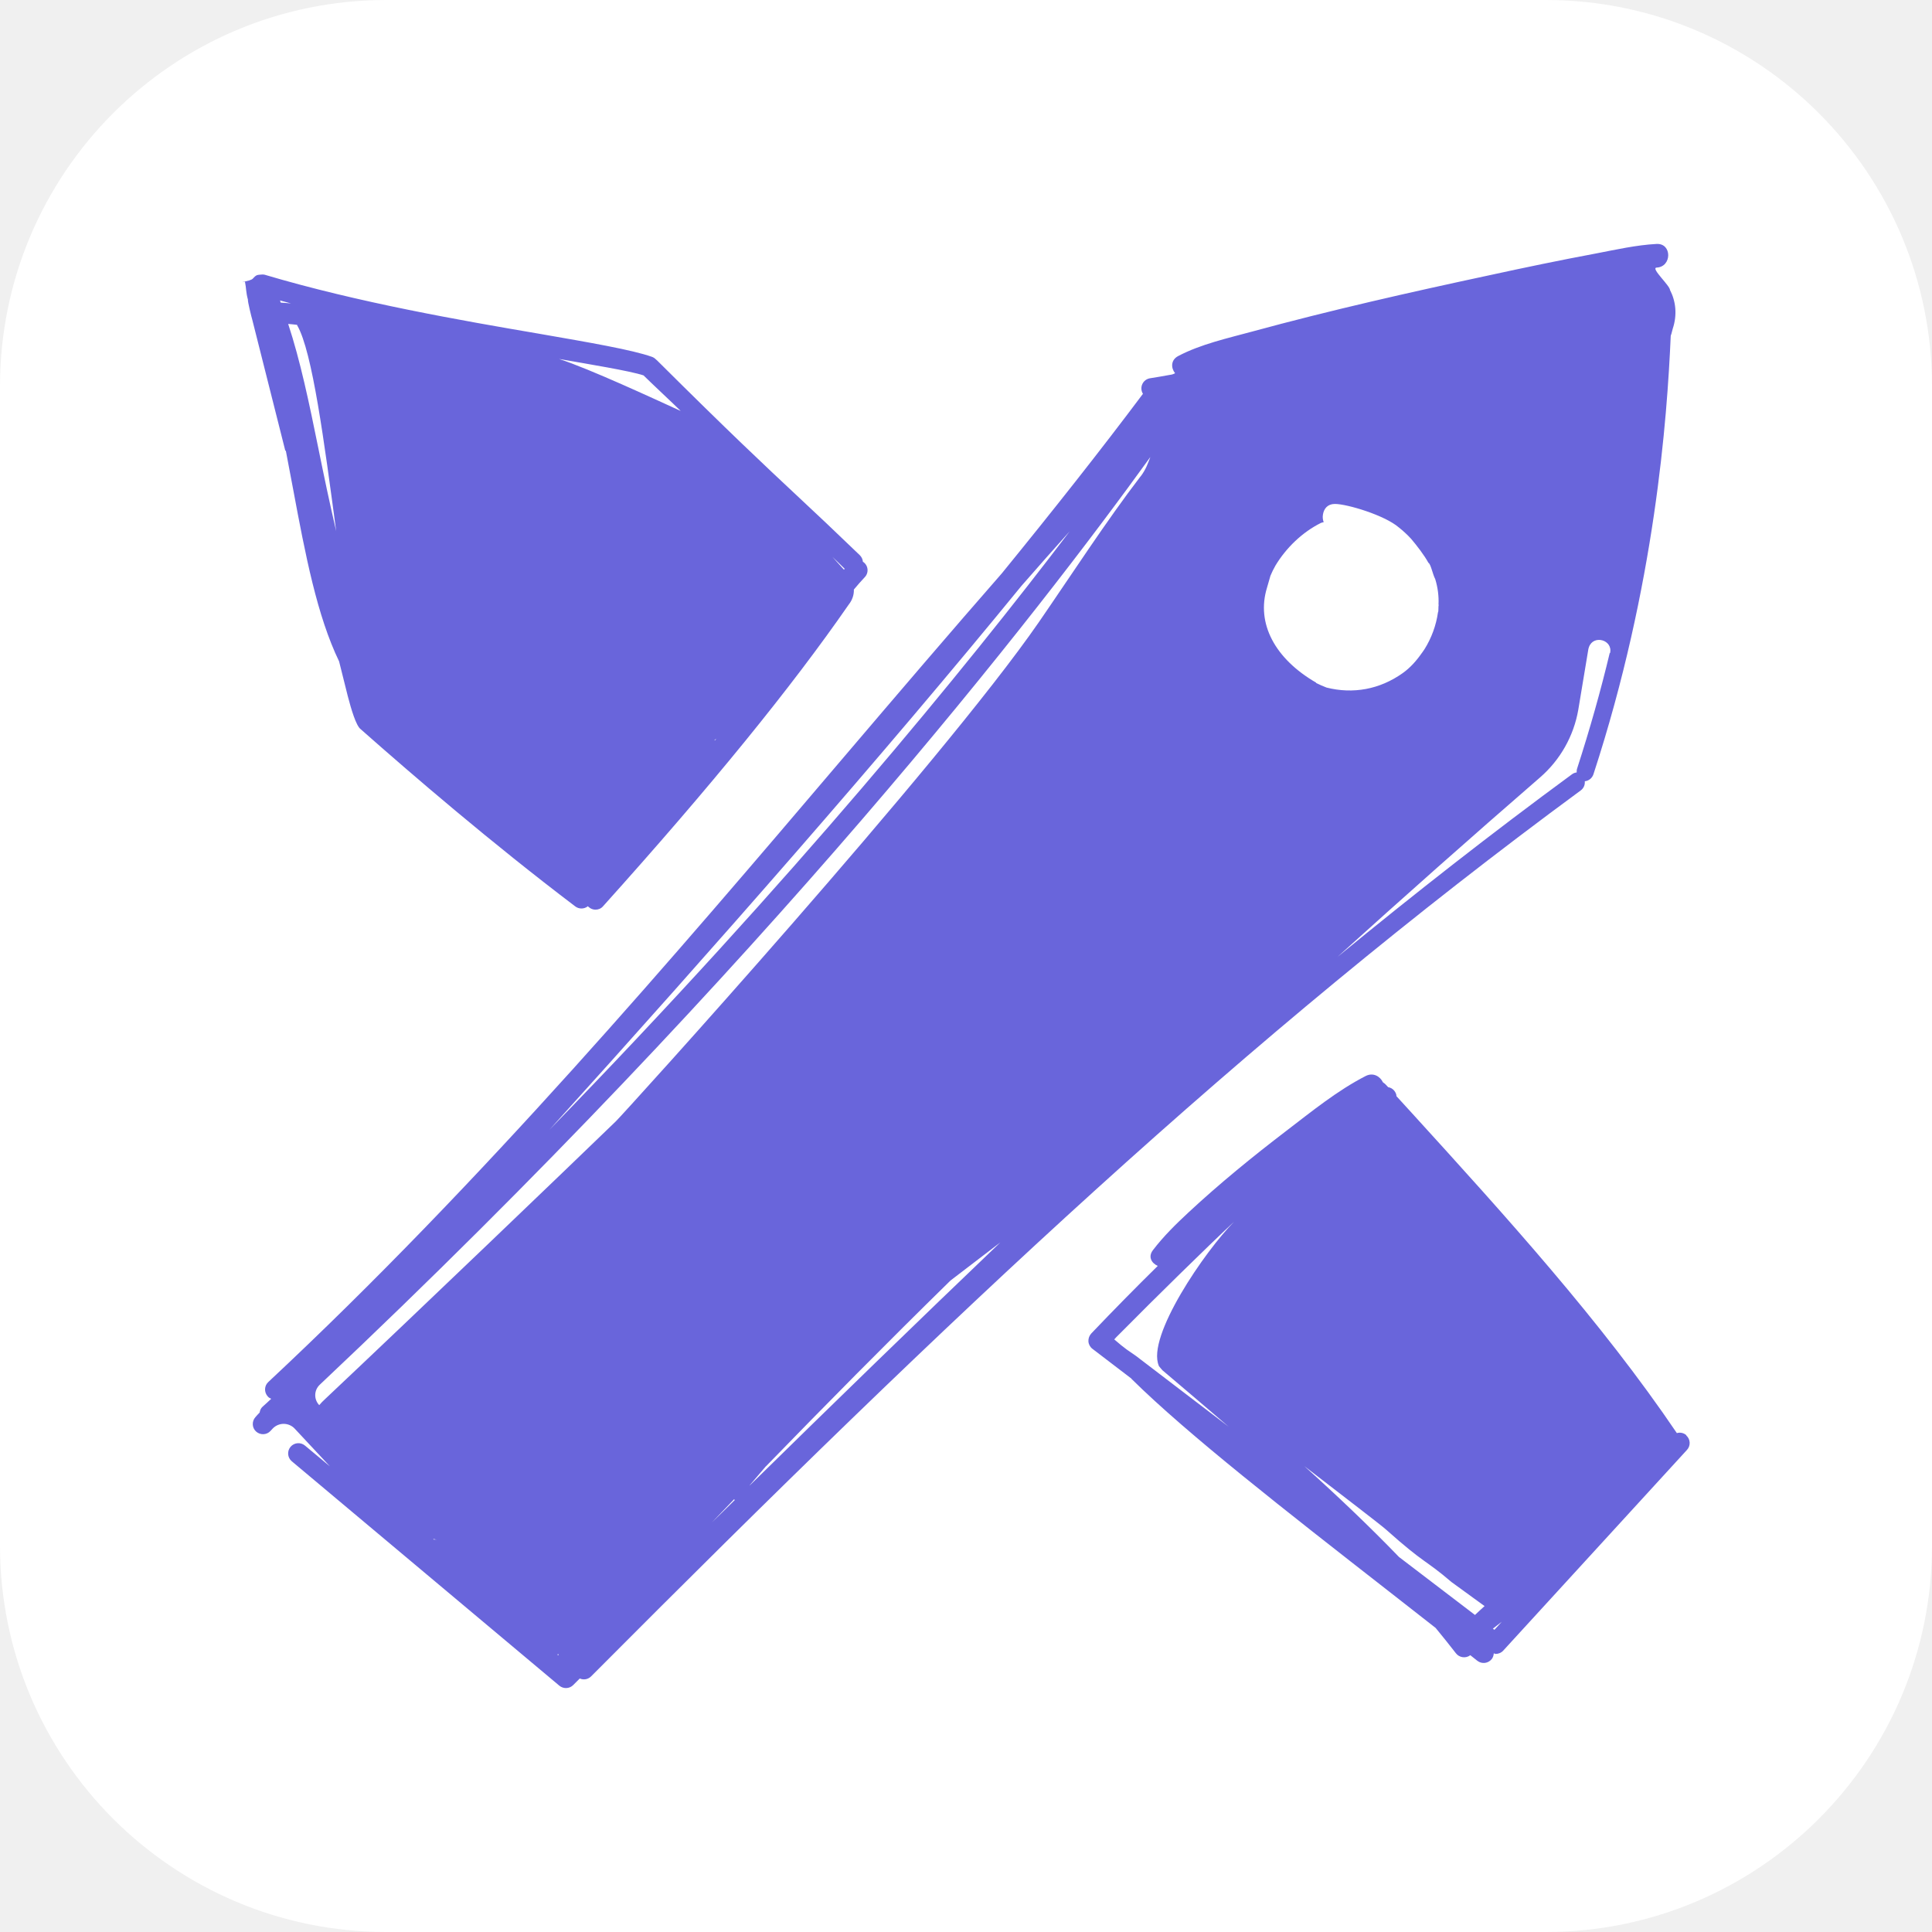
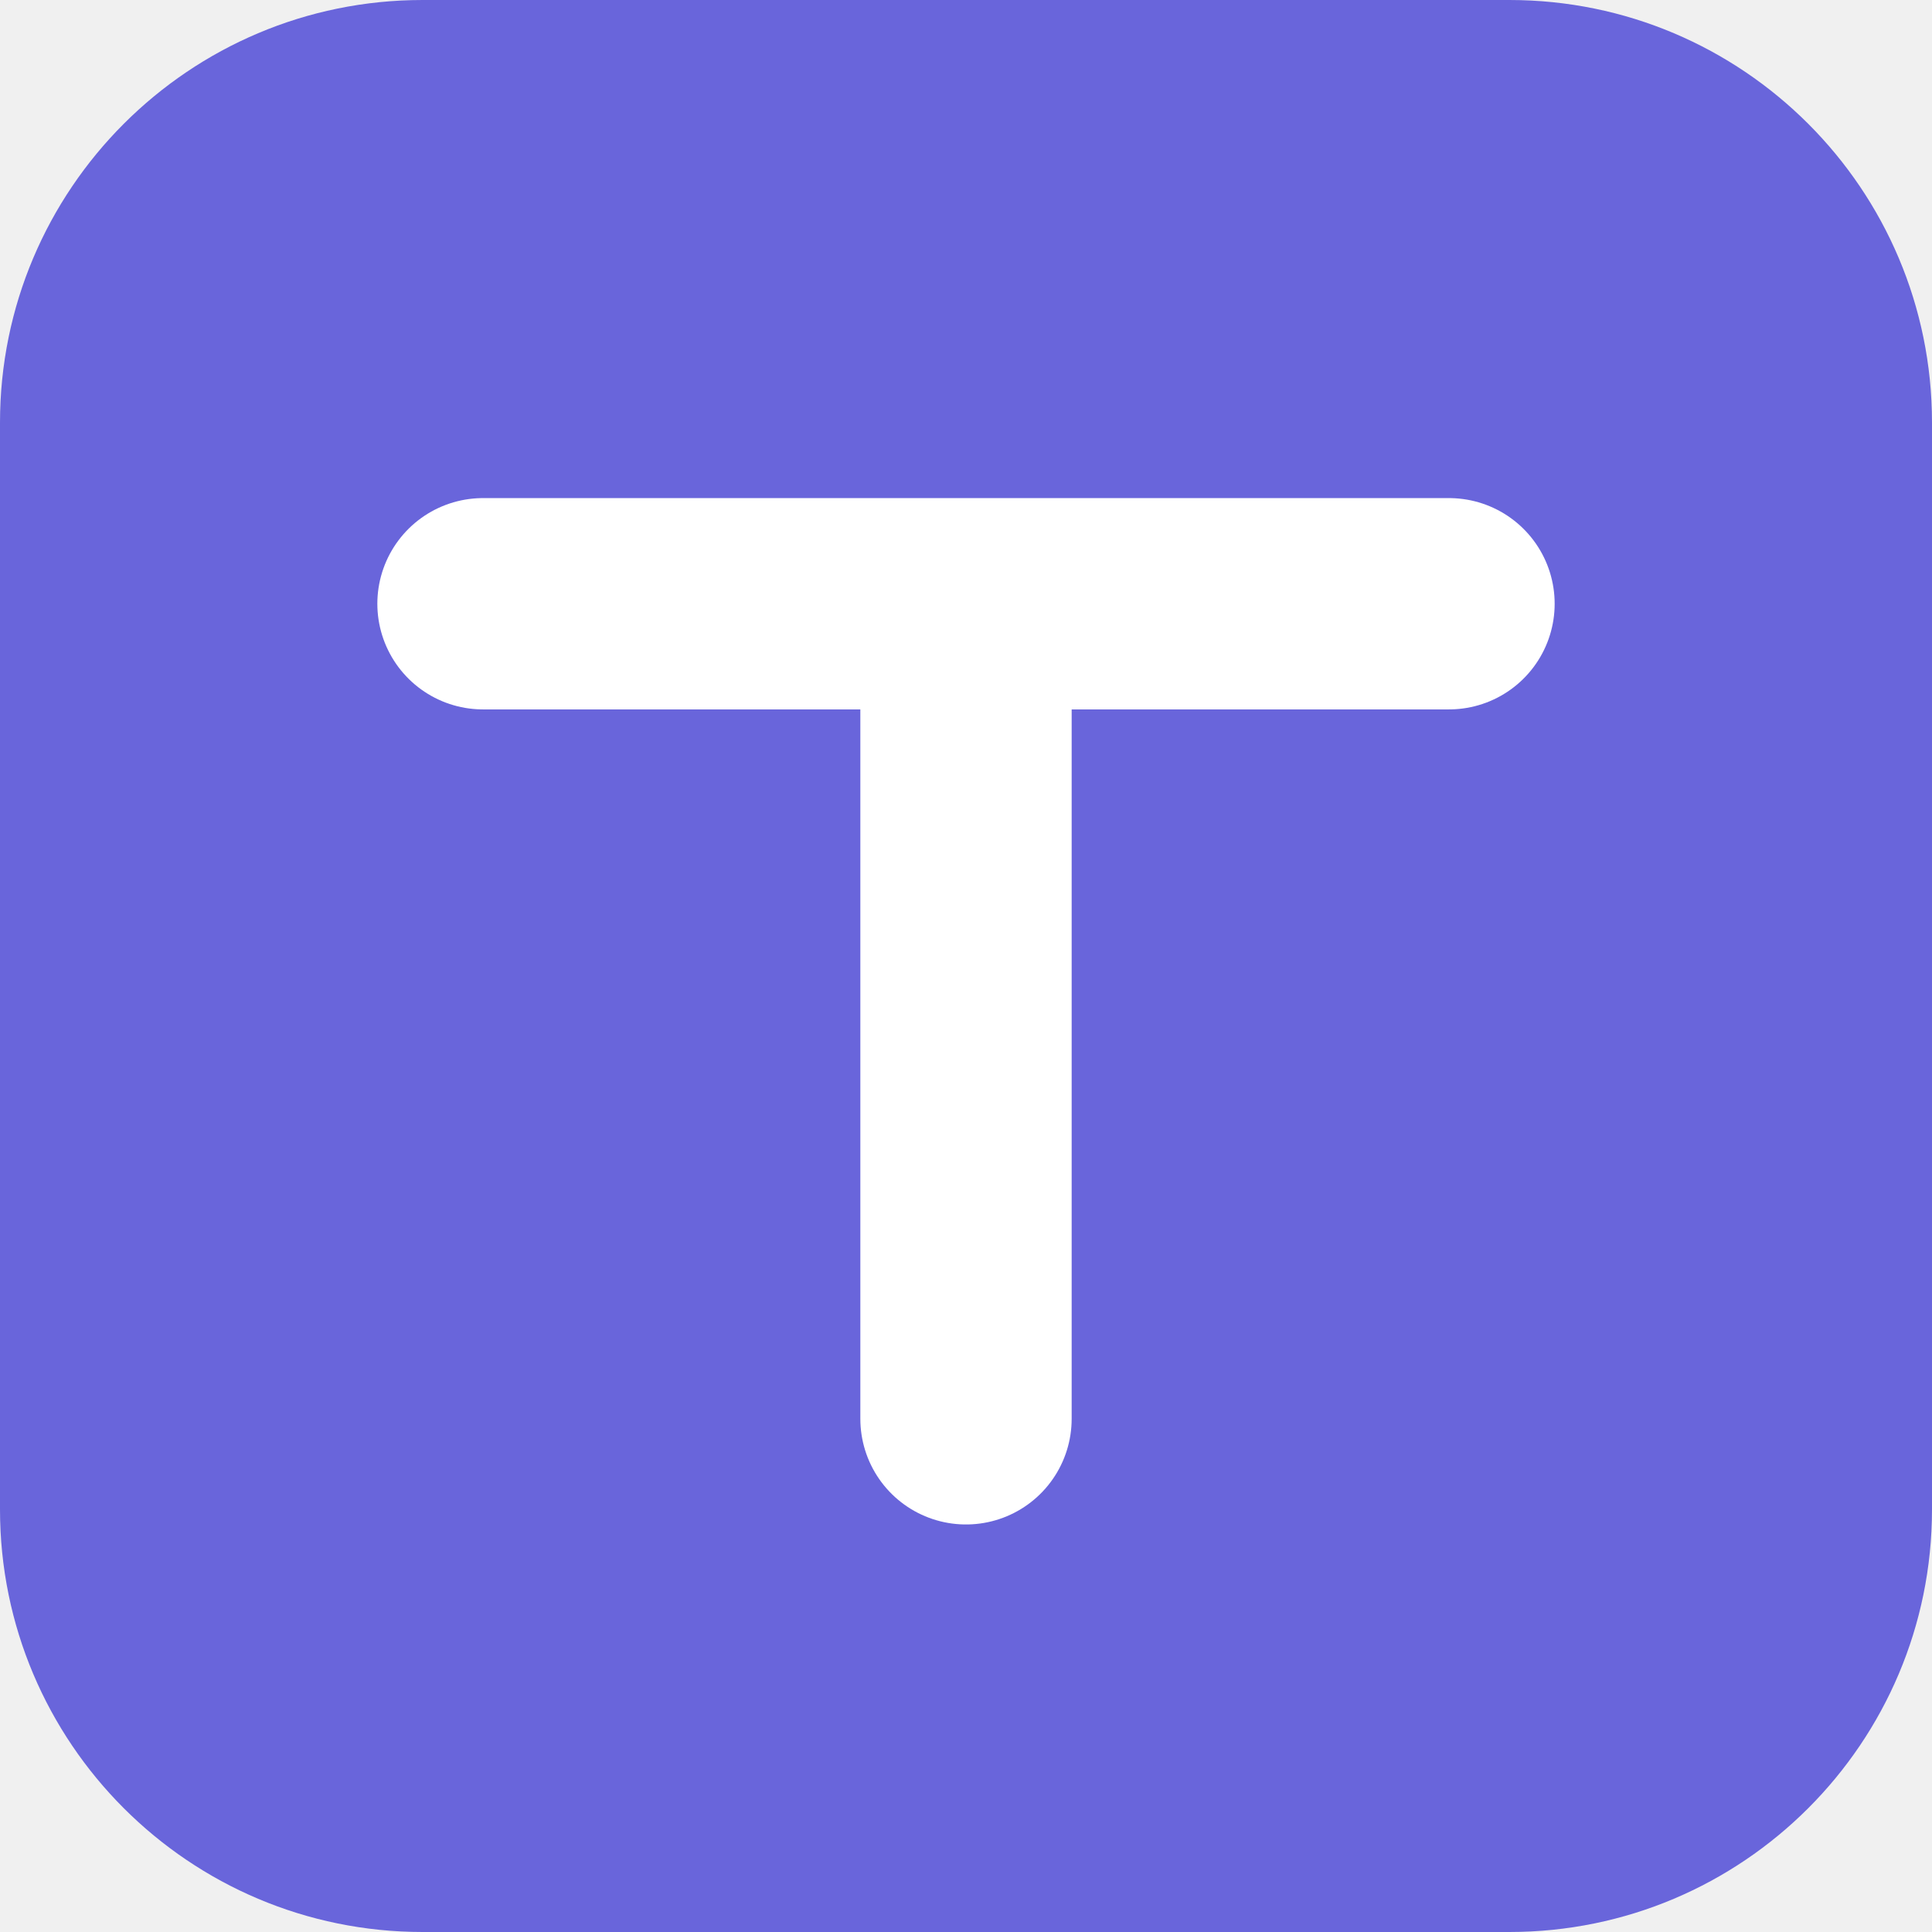
- <svg xmlns="http://www.w3.org/2000/svg" width="1000" height="1000">
-   <rect width="1000" height="1000" rx="200" ry="200" fill="#fff" />
-   <svg viewBox="0 0 107 101" xml:space="preserve" style="fill-rule:evenodd;clip-rule:evenodd;stroke-linejoin:round;stroke-miterlimit:2">
-     <path style="fill:none" d="M24 17h121v121H24z" transform="matrix(.8843 0 0 .83471 -21.223 -14.19)" />
-     <path d="M119.81 105.98a.549.549 0 0 0-.53-.12c-4.19-6.19-9.52-12.06-14.68-17.73l-.85-.93c0-.11-.05-.21-.12-.3a.548.548 0 0 0-.34-.2l-.17-.18-.12-.09c-.15-.32-.53-.56-.95-.35-1.58.81-3 1.97-4.4 3.04-1.87 1.43-3.7 2.92-5.42 4.52-.7.65-1.39 1.33-1.97 2.09-.28.37-.07.72.27.87-1.22 1.2-2.45 2.45-3.68 3.74-.11.12-.17.28-.16.44.01.16.09.31.22.41l2.16 1.65s.01.03.03.04c3.09 3.05 8.51 7.28 14.25 11.76.85.67 1.71 1.34 2.57 2.01.39.47.76.94 1.12 1.4.19.25.55.3.8.11.13.1.26.21.39.31a.57.57 0 0 0 .8-.1c.07-.09.1-.2.11-.31.04 0 .07.03.1.03.15 0 .31-.06.42-.18l10.18-11.12a.56.56 0 0 0-.04-.8l.01-.01Zm-29.23-3.85c.07.09.14.17.21.25 1.16.98 2.4 2.04 3.66 3.12l-5.12-3.91s-.32-.22-.52-.36c-.11-.08-.21-.16-.31-.24l-.38-.32s.07-.07.1-.11l.35-.35c1.72-1.74 4.67-4.64 6.19-6.06-1.61 1.62-4.87 6.37-4.17 7.98h-.01Zm17.53 13.81-4.22-3.22c-1.65-1.71-3.43-3.4-5.24-5.03 2.28 1.76 4.23 3.25 4.52 3.51 2.21 1.97 2.11 1.61 3.63 2.91l1.83 1.33c-.18.16-.36.33-.53.49l.01.01Zm1.06.81-.08-.06c.16-.13.33-.25.49-.38l-.4.44h-.01ZM42.24 51.45c.14.72.27 1.43.4 2.11.69 3.7 1.33 7.03 2.55 9.56l.48 1.92c.19.73.46 1.64.71 1.83 2.85 2.52 7.22 6.28 11.89 9.82.21.16.5.15.7-.01.01.02.03.03.04.04.11.1.24.15.38.15.16 0 .31-.06.42-.19 5.98-6.65 10.43-12.12 13.6-16.7.2-.25.3-.54.29-.84.2-.24.41-.48.6-.68a.558.558 0 0 0-.1-.86.578.578 0 0 0-.17-.36c-1.39-1.34-2.42-2.31-3.46-3.28-1.84-1.72-3.74-3.5-7.77-7.51-.02-.02-.05-.04-.07-.06a.555.555 0 0 0-.22-.14c-1.11-.39-3.39-.78-6.26-1.28-4.22-.72-10-1.72-15.2-3.27h-.04v-.01s-.02 0-.03.02h-.01l.04-.02s-.31.01-.37.04c-.08.04-.14.09-.19.15-.05.06-.09.12-.47.2-.38.08.08 0 .11 0h-.11v.03c.07.34.05.58.16.97-.02.1.21 1.02.24 1.11l1.83 7.26h.03Zm30.95 6.54s-.03.04-.04.05l-.64-.71c.22.21.44.42.68.66Zm-7.09 9.39s-.07.08-.1.12l-.02-.02c.04-.03.08-.07.13-.1h-.01Zm-7.07 8.47Zm3.02-28.57c.35.35 1.74 1.65 2.06 1.97-1.45-.66-5.06-2.34-6.74-2.88 1.65.29 3.93.66 4.68.91Zm-19.18-2.77c.84 1.44 1.5 6.49 2.16 11.4-.37-1.58-.69-3.12-.99-4.6-.52-2.56-1-4.85-1.67-6.88.14.01.31.03.49.05 0 .01 0 .02.02.03h-.01Zm-.29-1.21c-.23-.02-.44-.04-.62-.05-.02-.04-.03-.08-.04-.12l.66.18v-.01Zm-2.22.45v-.02.02ZM118.9 42.57c.04-.23-1.1-1.24-.74-1.26.85-.04.86-1.35 0-1.31-1.13.06-2.27.32-3.37.53-1.98.37-3.95.78-5.92 1.21-4.39.94-8.77 1.93-13.1 3.11-1.36.37-2.86.7-4.11 1.36-.42.22-.4.67-.17.95-.09.05-.18.08-.28.09-.37.07-.74.13-1.11.19a.566.566 0 0 0-.39.86c-2.32 3.1-4.96 6.44-7.82 9.95-2.81 3.21-5.73 6.63-8.72 10.14-9.41 11.06-20.08 23.6-31.9 34.64-.23.21-.24.57-.03.8.05.06.12.1.19.13-.16.15-.32.3-.48.44-.1.09-.14.2-.16.32-.08.08-.16.17-.23.25-.21.23-.2.59.03.8.23.21.59.2.8-.03.04-.04.08-.09.12-.13a.84.84 0 0 1 1.22 0c.69.74 1.34 1.44 1.95 2.09l-1.38-1.15a.57.57 0 0 0-.8.07c-.2.24-.17.6.07.8l14.82 12.43c.11.09.24.13.37.13.15 0 .29-.06.4-.17l.36-.36a.56.56 0 0 0 .63-.12c20.09-20.18 36.27-35.43 54.8-49.06.17-.12.25-.32.23-.51a.57.57 0 0 0 .48-.39c3.42-10.46 4.08-19.72 4.28-24.27 0-.03.01-.05.02-.07.02-.05.03-.1.04-.14.03-.11.05-.19.05-.19.26-.78.17-1.53-.15-2.15v.02ZM82.98 58.94c.9-1.03 1.79-2.04 2.67-3.02-5.76 7.58-15.3 19.26-28.81 33.14 9.2-10.18 18.47-20.73 26.14-30.12Zm-32.55 52.81-.03-.03c.11.02.19.04.2.04a.47.47 0 0 0-.17 0v-.01Zm6.9 6.42-.05-.04.03-.03c.02 0 .03.02.04.02 0 .02-.02.03-.03.05h.01Zm8.36-7.21 1.38-1.44c.01.01.02.03.03.05-.47.46-.94.93-1.42 1.39h.01Zm2.24-2.21c.26-.3.56-.65.87-1.02.01-.01.02-.03.04-.04 3.29-3.39 6.68-6.82 10.18-10.25.02-.02.05-.04.07-.06.86-.66 1.82-1.39 2.72-2.08-4.52 4.32-9.11 8.78-13.88 13.46v-.01Zm21.65-55.88c-1.86 2.42-3.9 5.56-5.63 8.07-5.46 7.91-23.04 27.28-23.43 27.65-2.71 2.62-10.88 10.46-16.09 15.37-.14.13-.25.24-.34.35a.794.794 0 0 1 .03-1.13c24.82-23.4 39.88-42.89 46-51.38-.13.33-.24.69-.55 1.09l.01-.02Zm16.51 7.1-.01.02c0-.02-.02-.07.01-.02Zm-.91-5.13Zm-5.89 9.45c-2.26-1.31-3.32-3.27-2.71-5.25l.19-.66c.08-.19.17-.38.28-.57.59-.98 1.49-1.85 2.52-2.36.05-.02.1-.03.15-.04a.795.795 0 0 1-.04-.43c.05-.31.25-.58.66-.58.67 0 2.75.62 3.54 1.3.24.19.47.4.68.63.3.35.74.92.96 1.33.13.06.23.62.38.91.14.46.2.93.18 1.4 0 .02 0 .02.01.03-.03.07 0 .37-.04.4-.1.72-.36 1.43-.75 2.05-.04.05-.07.11-.11.16 0 .01-.02.02-.03.04-.3.43-.65.83-1.08 1.13-1.26.89-2.73 1.16-4.2.79a6.33 6.33 0 0 1-.57-.25l-.02-.03Zm16.27-1.63c-.49 2.05-1.09 4.19-1.8 6.38-.03.08-.03.16-.03.23-.1.01-.19.05-.27.11-4.44 3.26-8.73 6.62-12.98 10.11 3.67-3.32 7.39-6.62 11.23-9.95a6.409 6.409 0 0 0 2.11-3.74l.56-3.37.03-.1c.25-.71 1.34-.4 1.17.33h-.02Z" style="fill:#6965db;fill-rule:nonzero" transform="matrix(1 0 0 1 -26.41 -29.49)" />
-   </svg>
+ <svg xmlns="http://www.w3.org/2000/svg" viewBox="0 0 64 64">
+   <rect width="64" height="64" rx="14" fill="#6965db" />
+   <path d="M16 20h32M32 20v27" fill="none" stroke="#fff" stroke-width="7" stroke-linecap="round" />
</svg>
